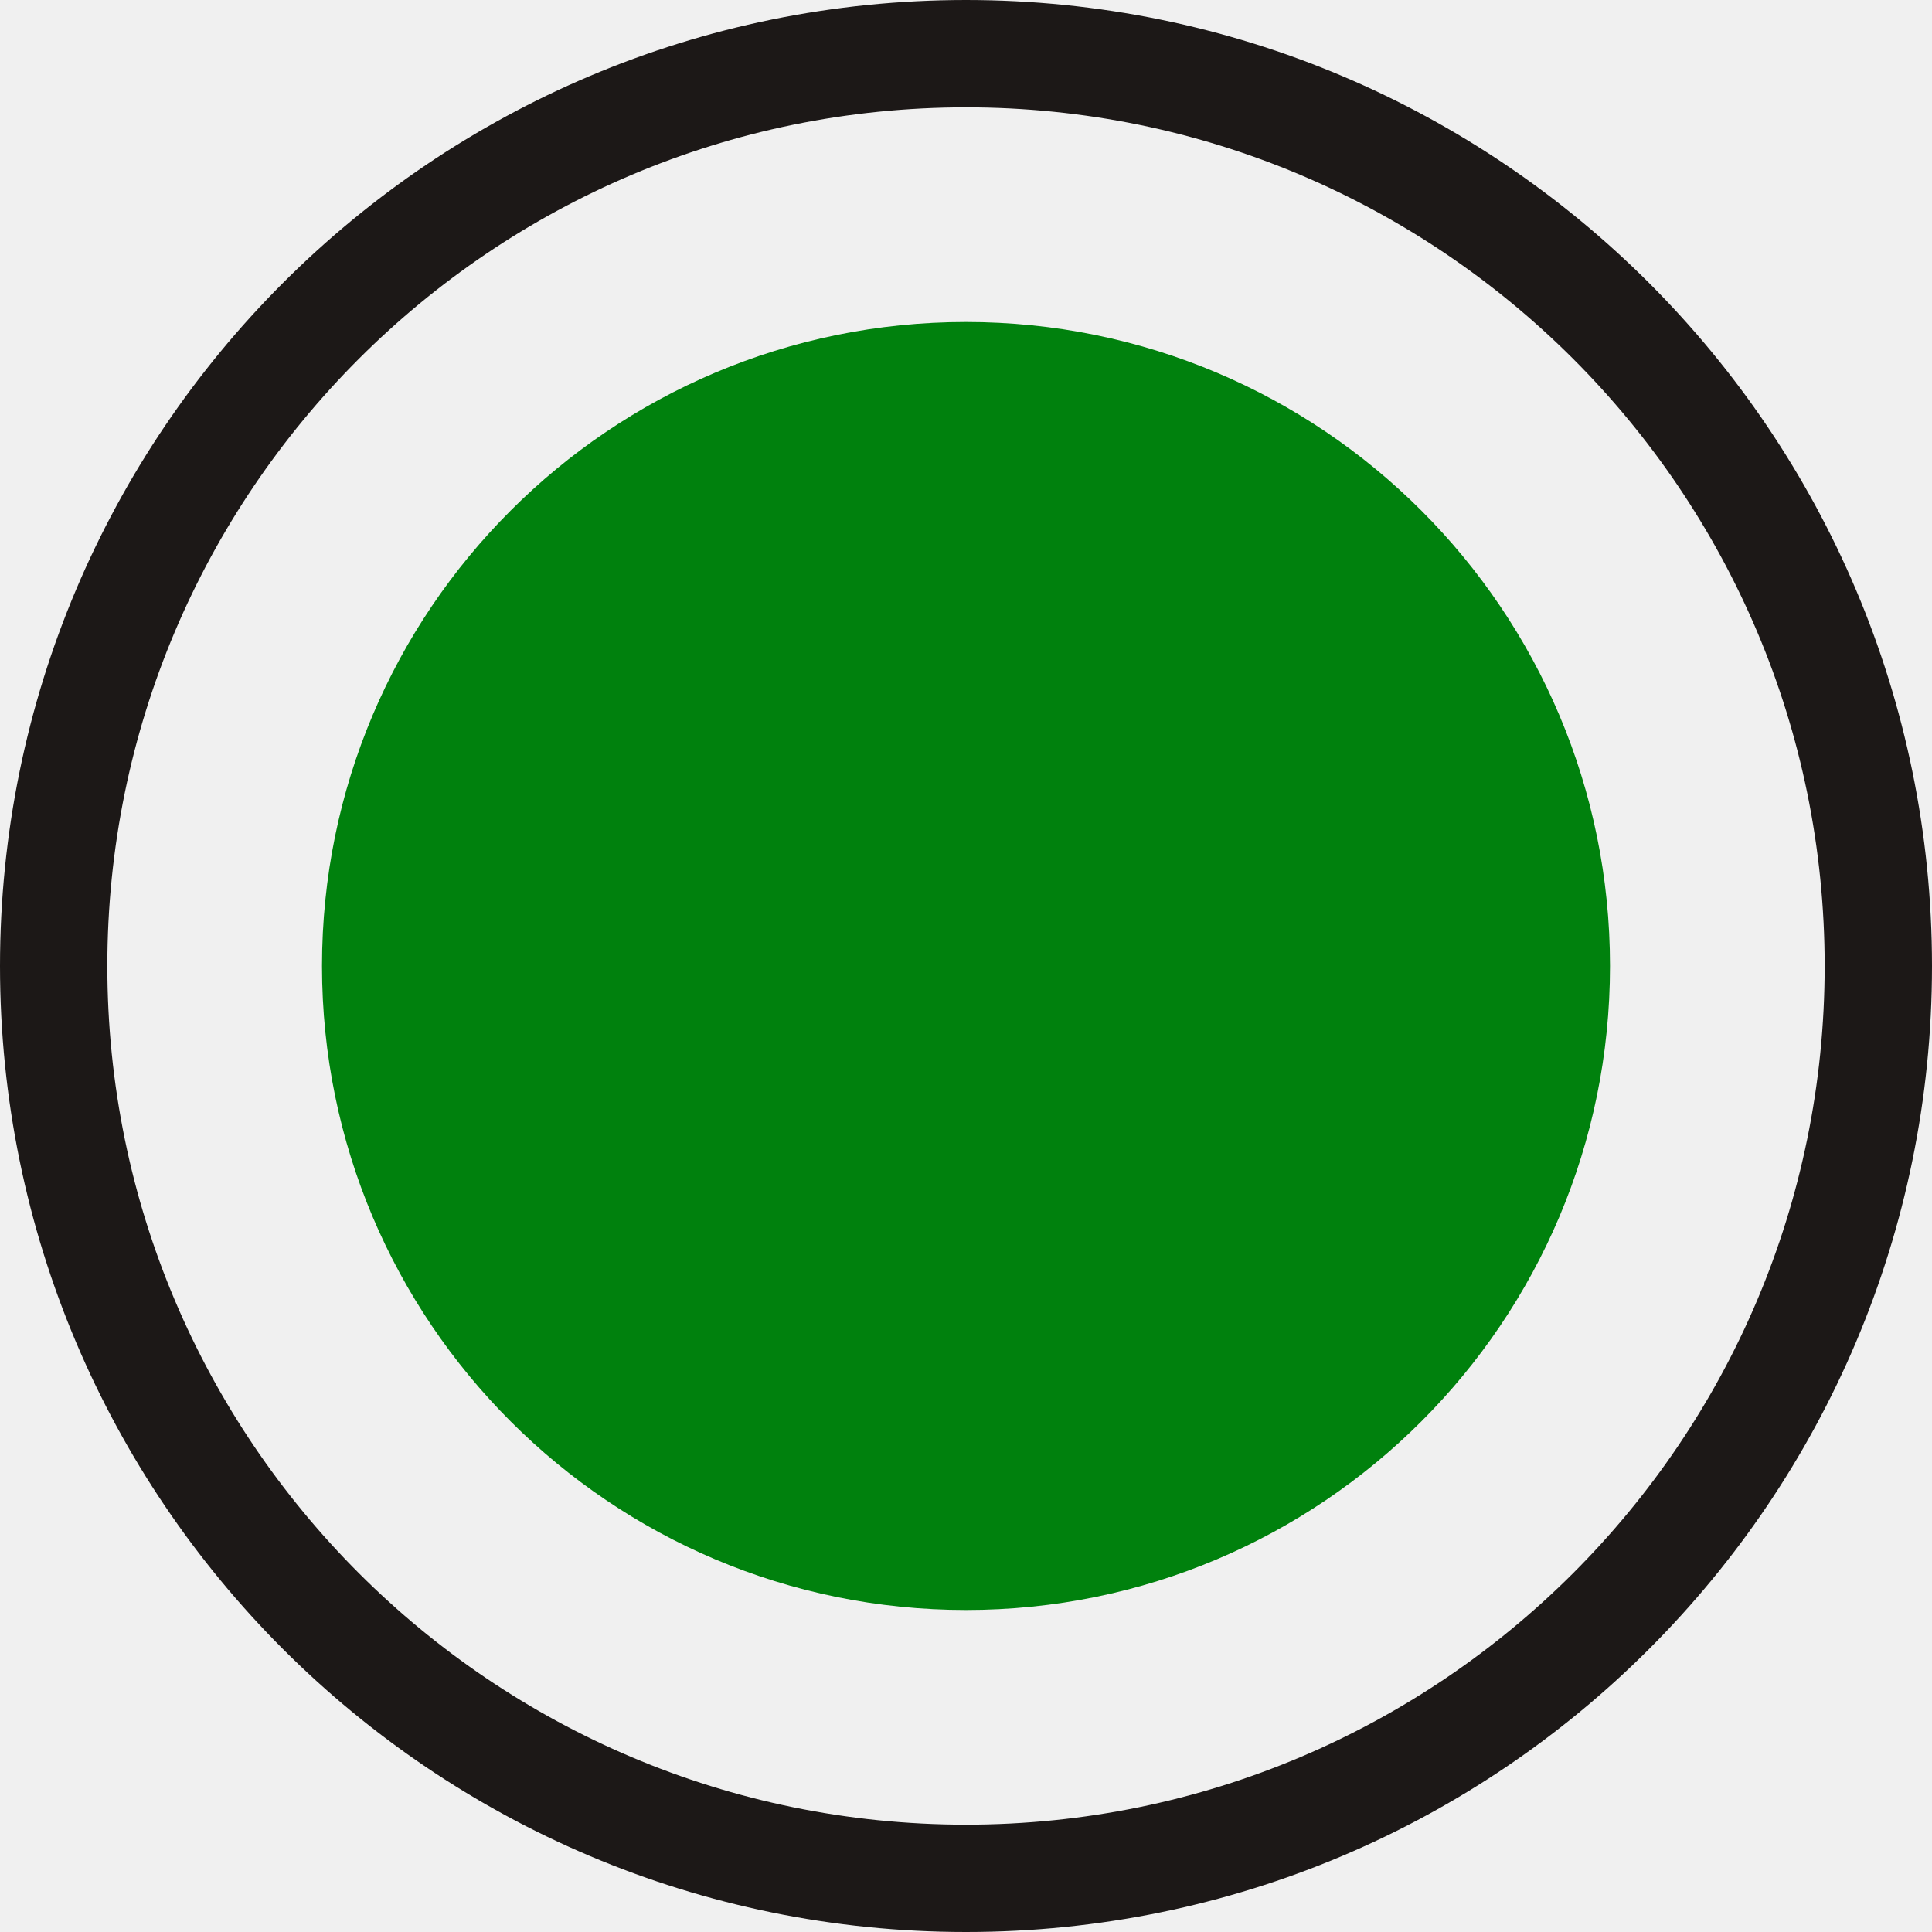
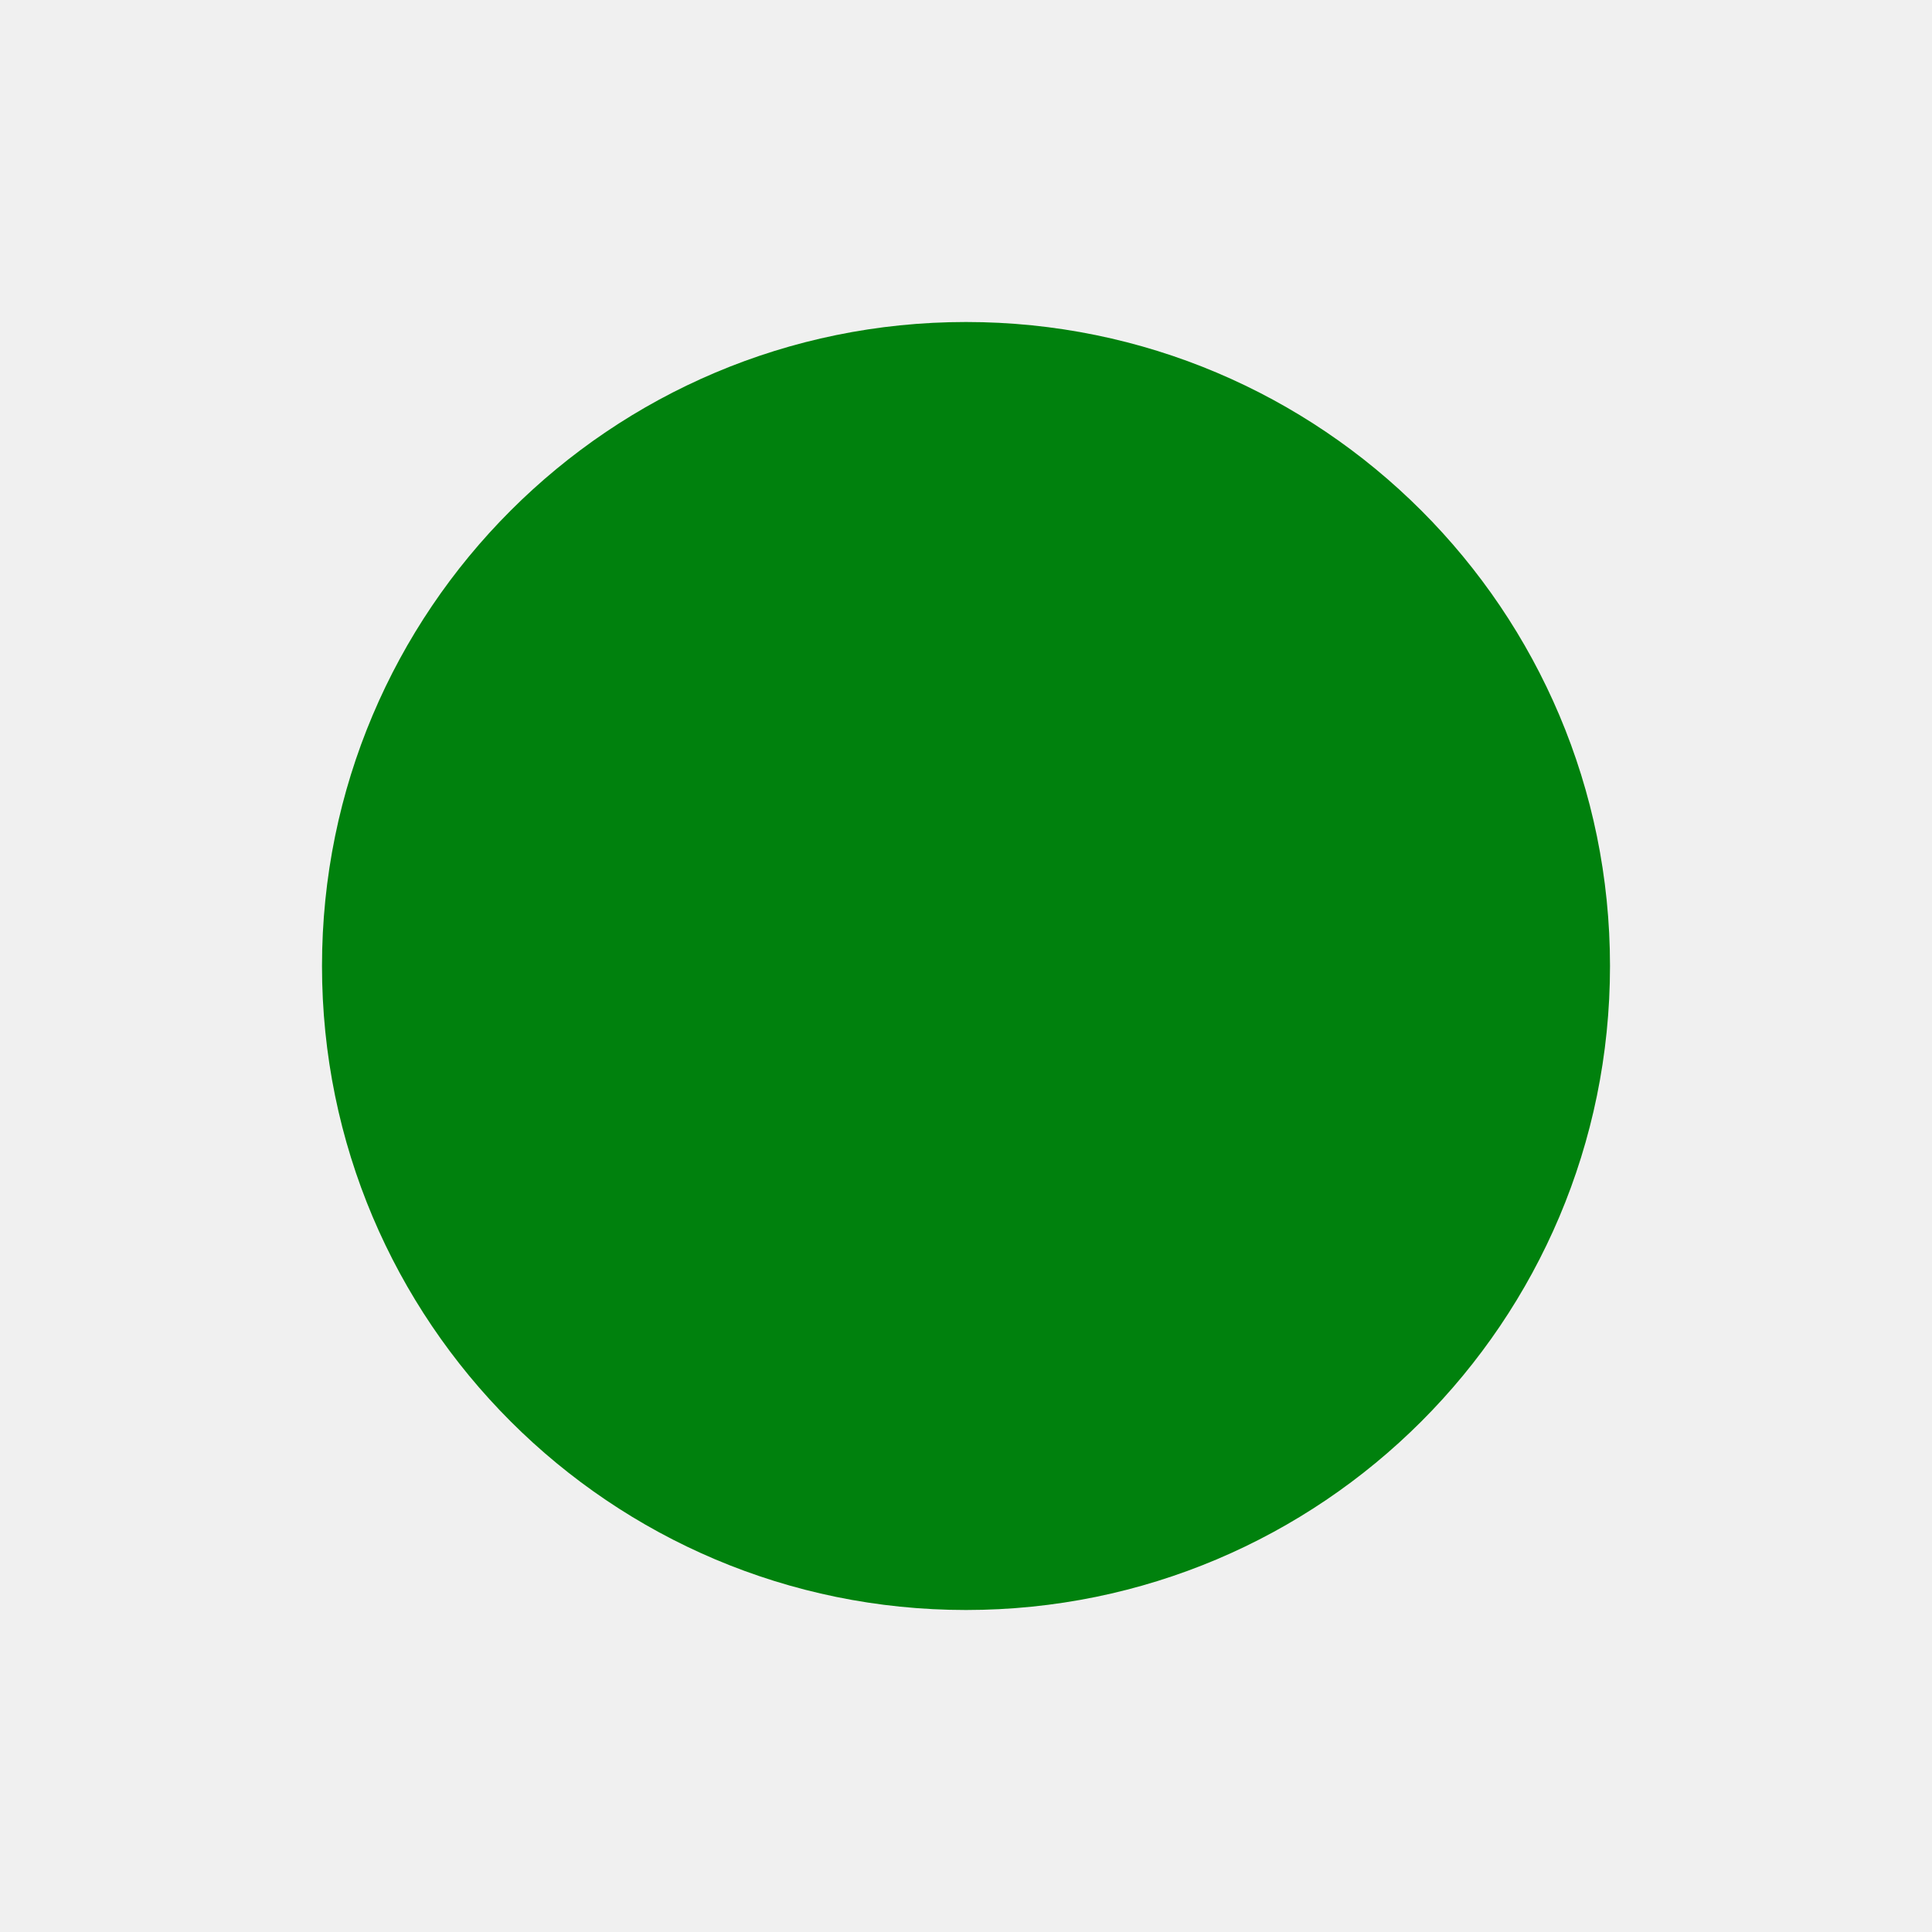
<svg xmlns="http://www.w3.org/2000/svg" width="18" height="18" viewBox="0 0 18 18" fill="none">
  <g clip-path="url(#clip0_6467_8435)">
-     <path d="M9 17.5C13.694 17.5 17.5 13.694 17.5 9C17.5 4.306 13.694 0.5 9 0.5C4.306 0.5 0.5 4.306 0.5 9C0.5 13.694 4.306 17.5 9 17.5Z" stroke="#1C1817" />
    <path d="M9 15C12.314 15 15 12.314 15 9C15 5.686 12.314 3 9 3C5.686 3 3 5.686 3 9C3 12.314 5.686 15 9 15Z" fill="#00810D" />
  </g>
-   <defs>
-     <clipPath id="clip0_6467_8435">
-       <rect width="18" height="18" fill="white" />
-     </clipPath>
-   </defs>
</svg>
